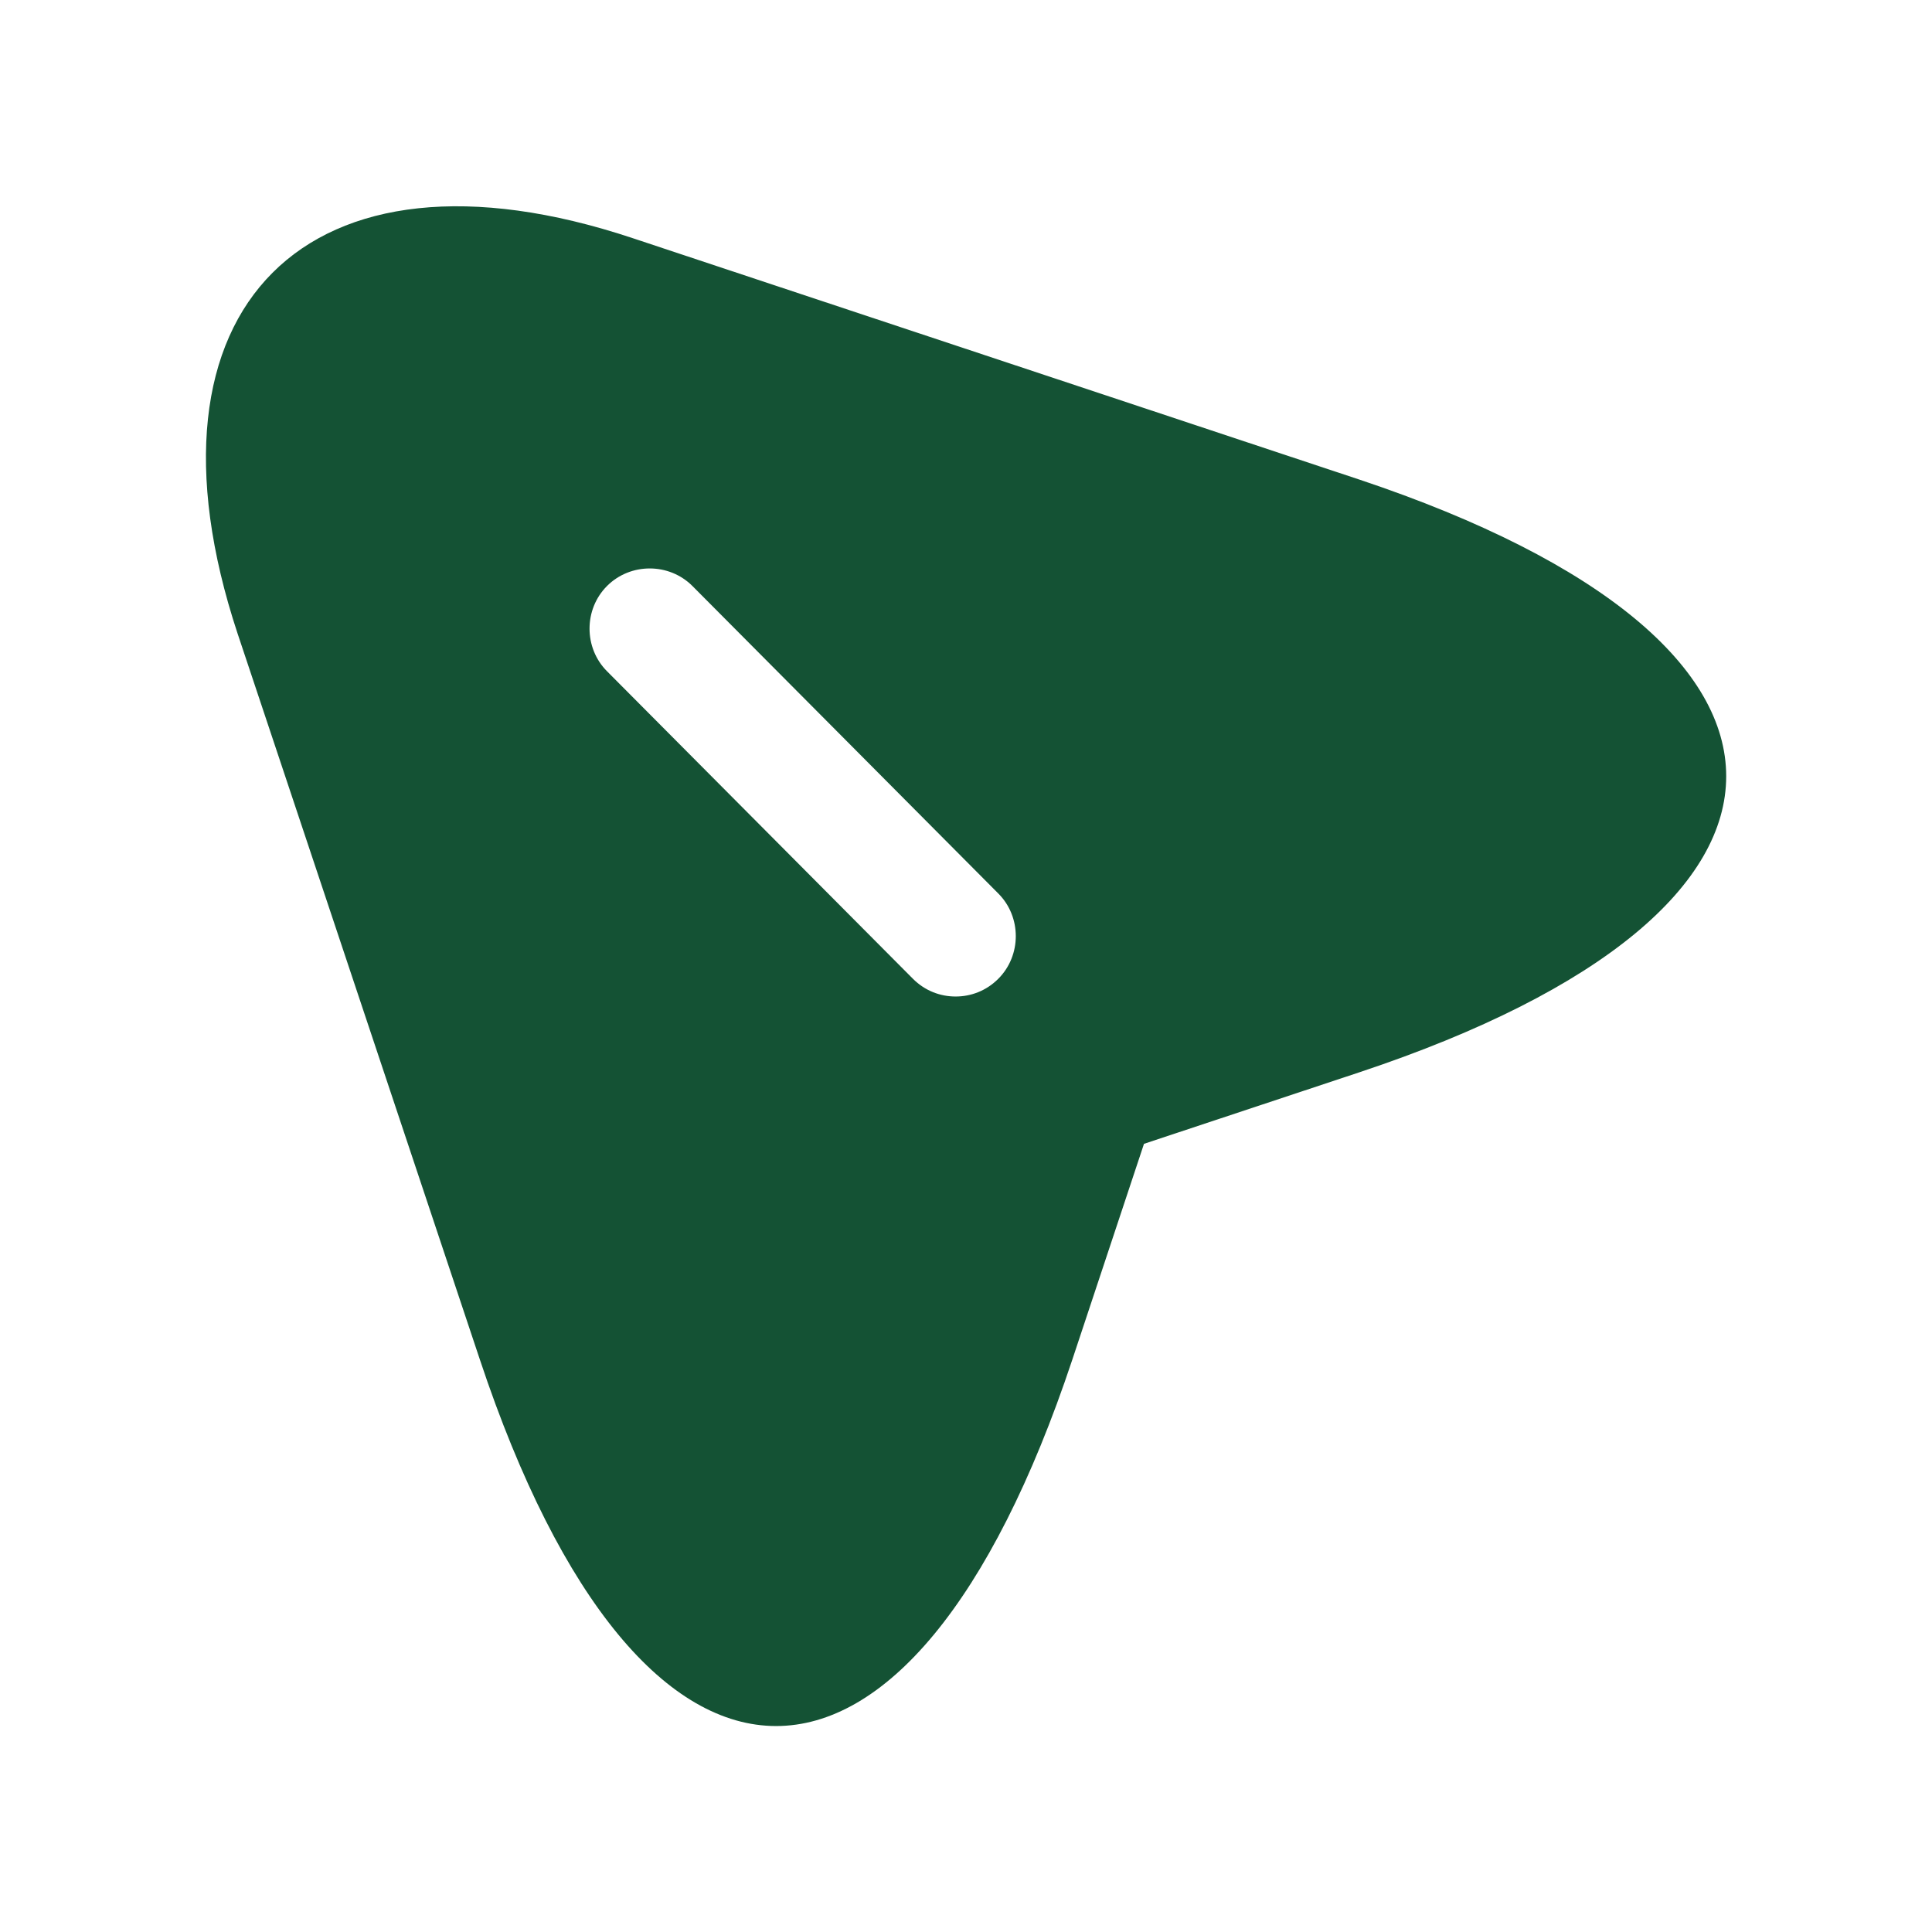
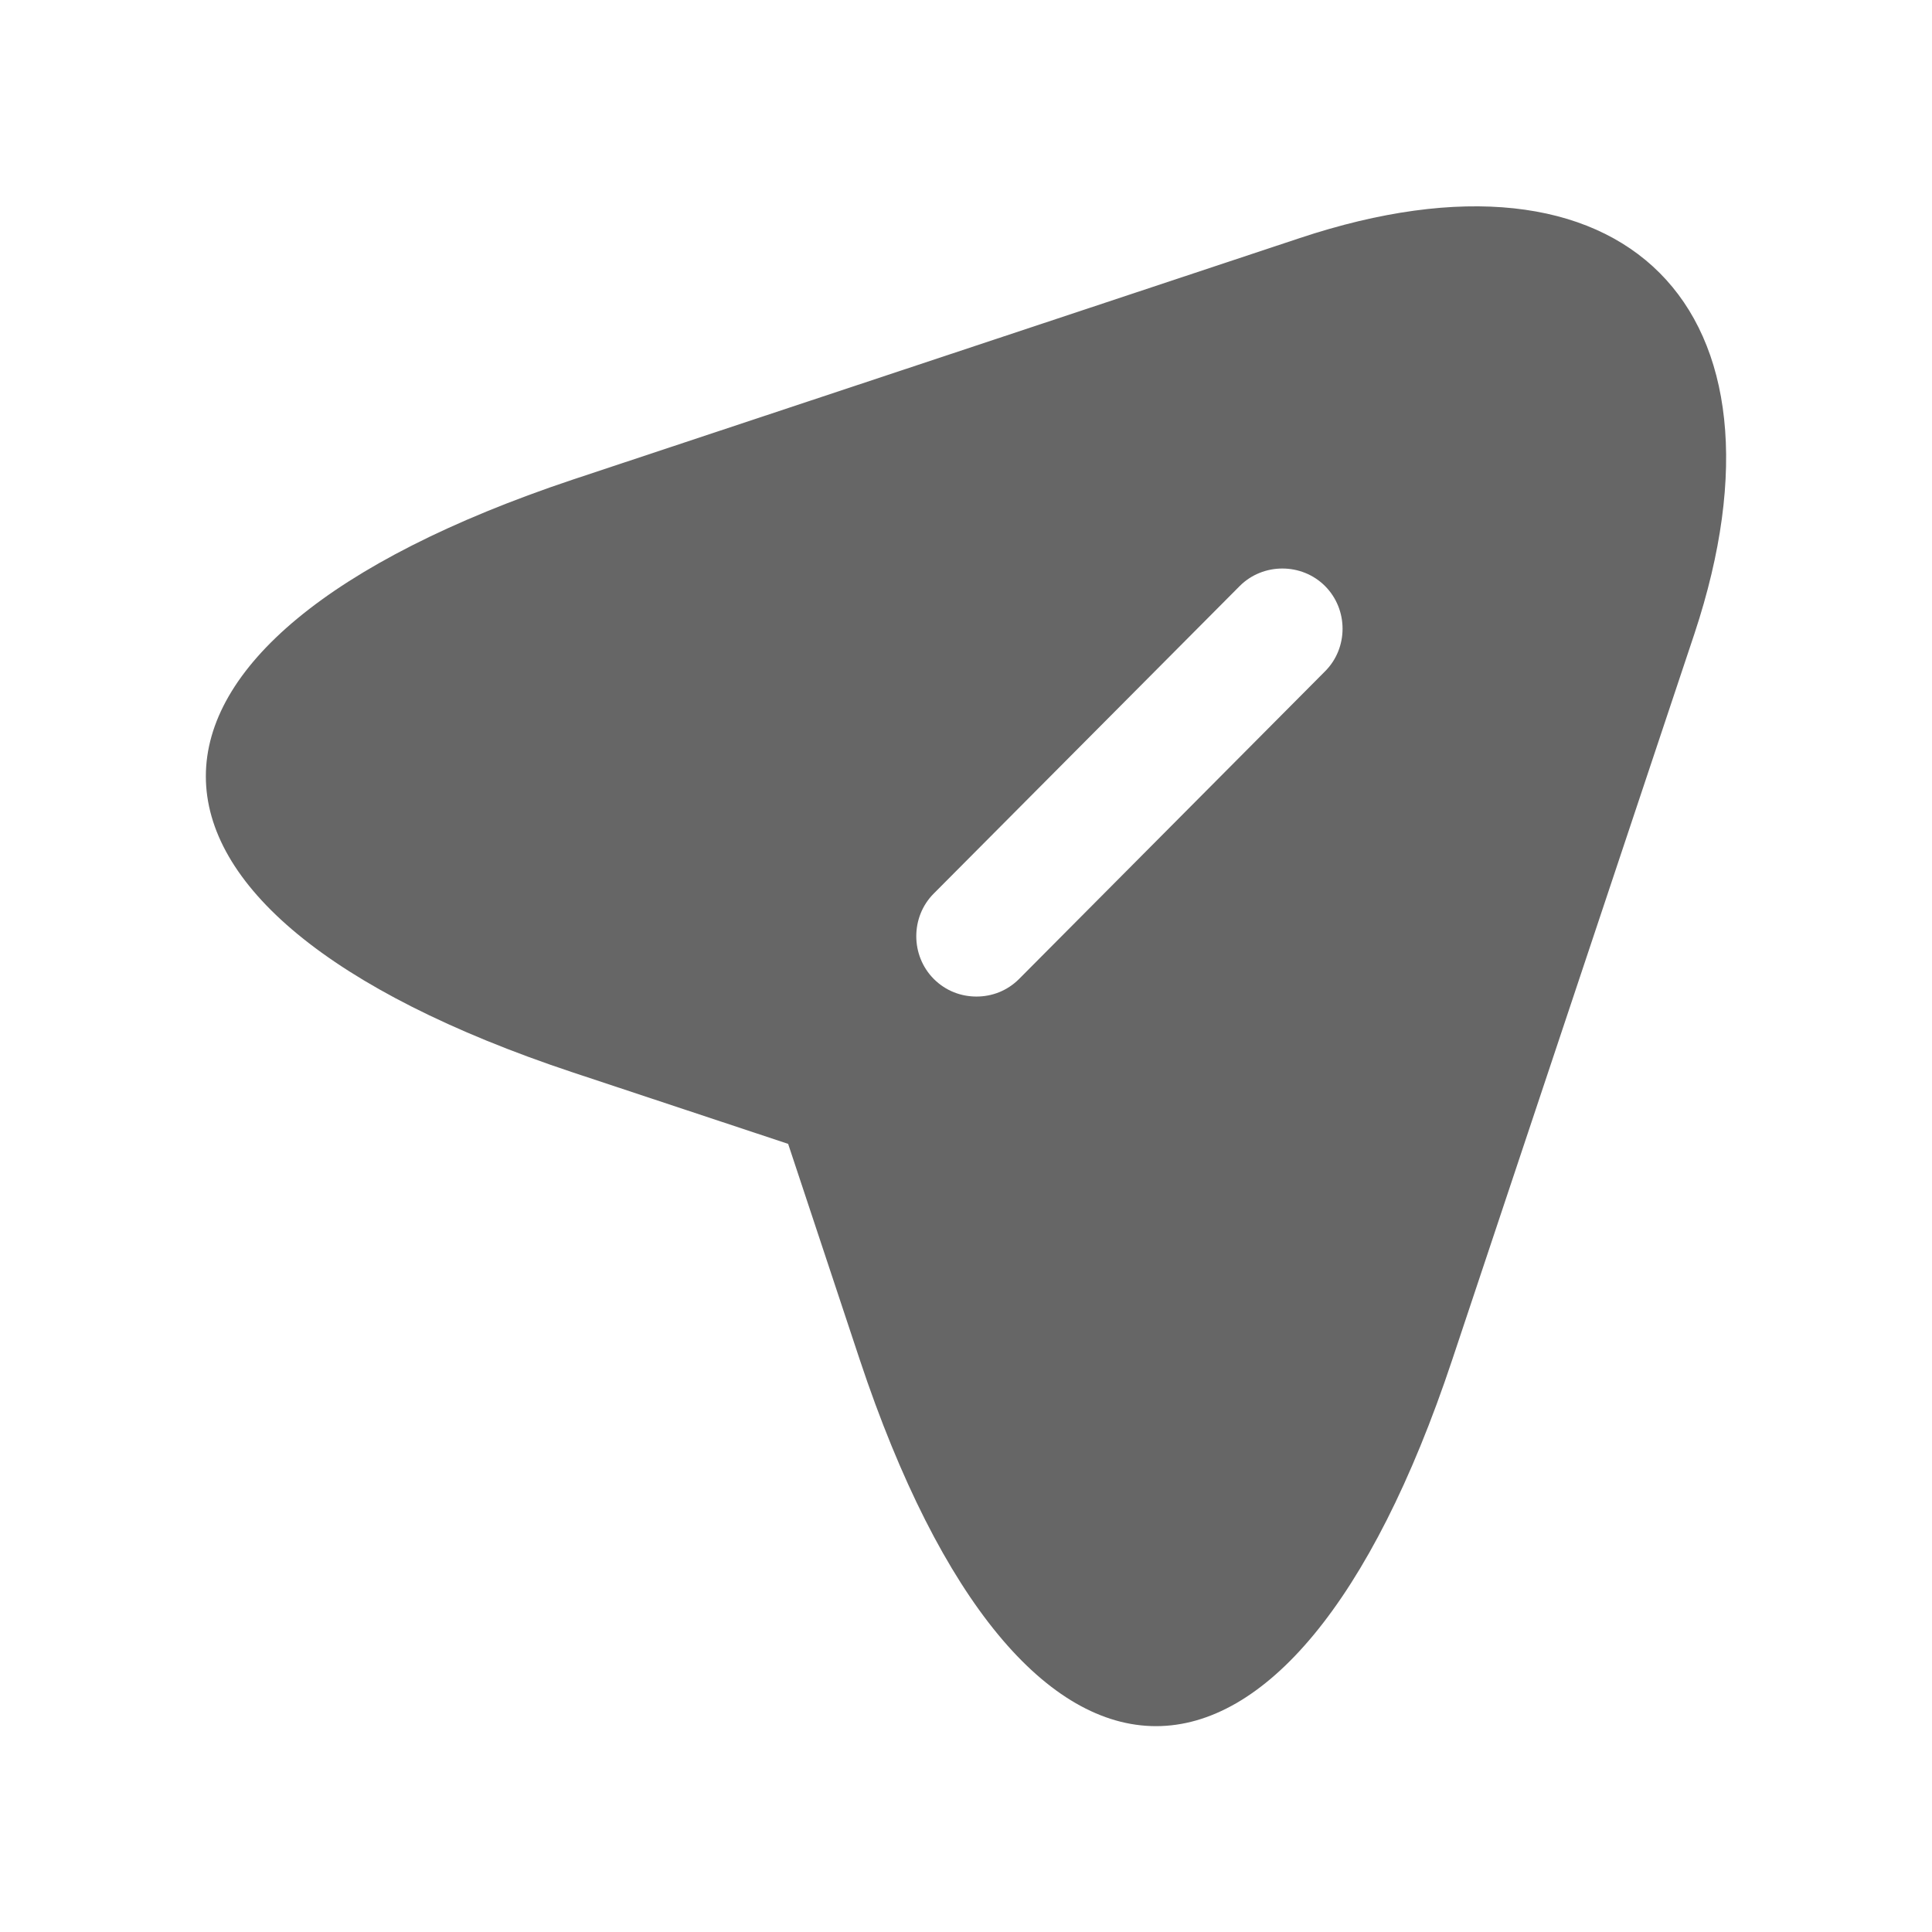
- <svg xmlns="http://www.w3.org/2000/svg" width="100%" height="100%" viewBox="0 0 24 24" fill="none">
-   <path d="M7.861 2.959L16.891 5.959C22.961 7.989 22.961 11.299 16.891 13.319L14.211 14.209L13.321 16.889C11.301 22.959 7.981 22.959 5.961 16.889L2.951 7.869C1.611 3.819 3.811 1.609 7.861 2.959ZM7.541 8.339L11.341 12.159C11.491 12.309 11.681 12.379 11.871 12.379C12.061 12.379 12.251 12.309 12.401 12.159C12.691 11.869 12.691 11.389 12.401 11.099L8.601 7.279C8.311 6.989 7.831 6.989 7.541 7.279C7.251 7.569 7.251 8.049 7.541 8.339Z" fill="#145234" />
+ <svg xmlns="http://www.w3.org/2000/svg" width="100%" height="100%" viewBox="0 0 16 16" fill="none">
+   <path d="M10.76 1.973L4.74 3.973C0.693 5.327 0.693 7.533 4.74 8.88L6.527 9.473L7.12 11.26C8.467 15.307 10.68 15.307 12.027 11.26L14.033 5.247C14.927 2.547 13.46 1.073 10.76 1.973ZM10.973 5.56L8.44 8.107C8.34 8.207 8.213 8.253 8.087 8.253C7.96 8.253 7.833 8.207 7.733 8.107C7.54 7.913 7.54 7.593 7.733 7.4L10.267 4.853C10.46 4.66 10.78 4.66 10.973 4.853C11.167 5.047 11.167 5.367 10.973 5.56Z" fill="#666666" />
</svg>
